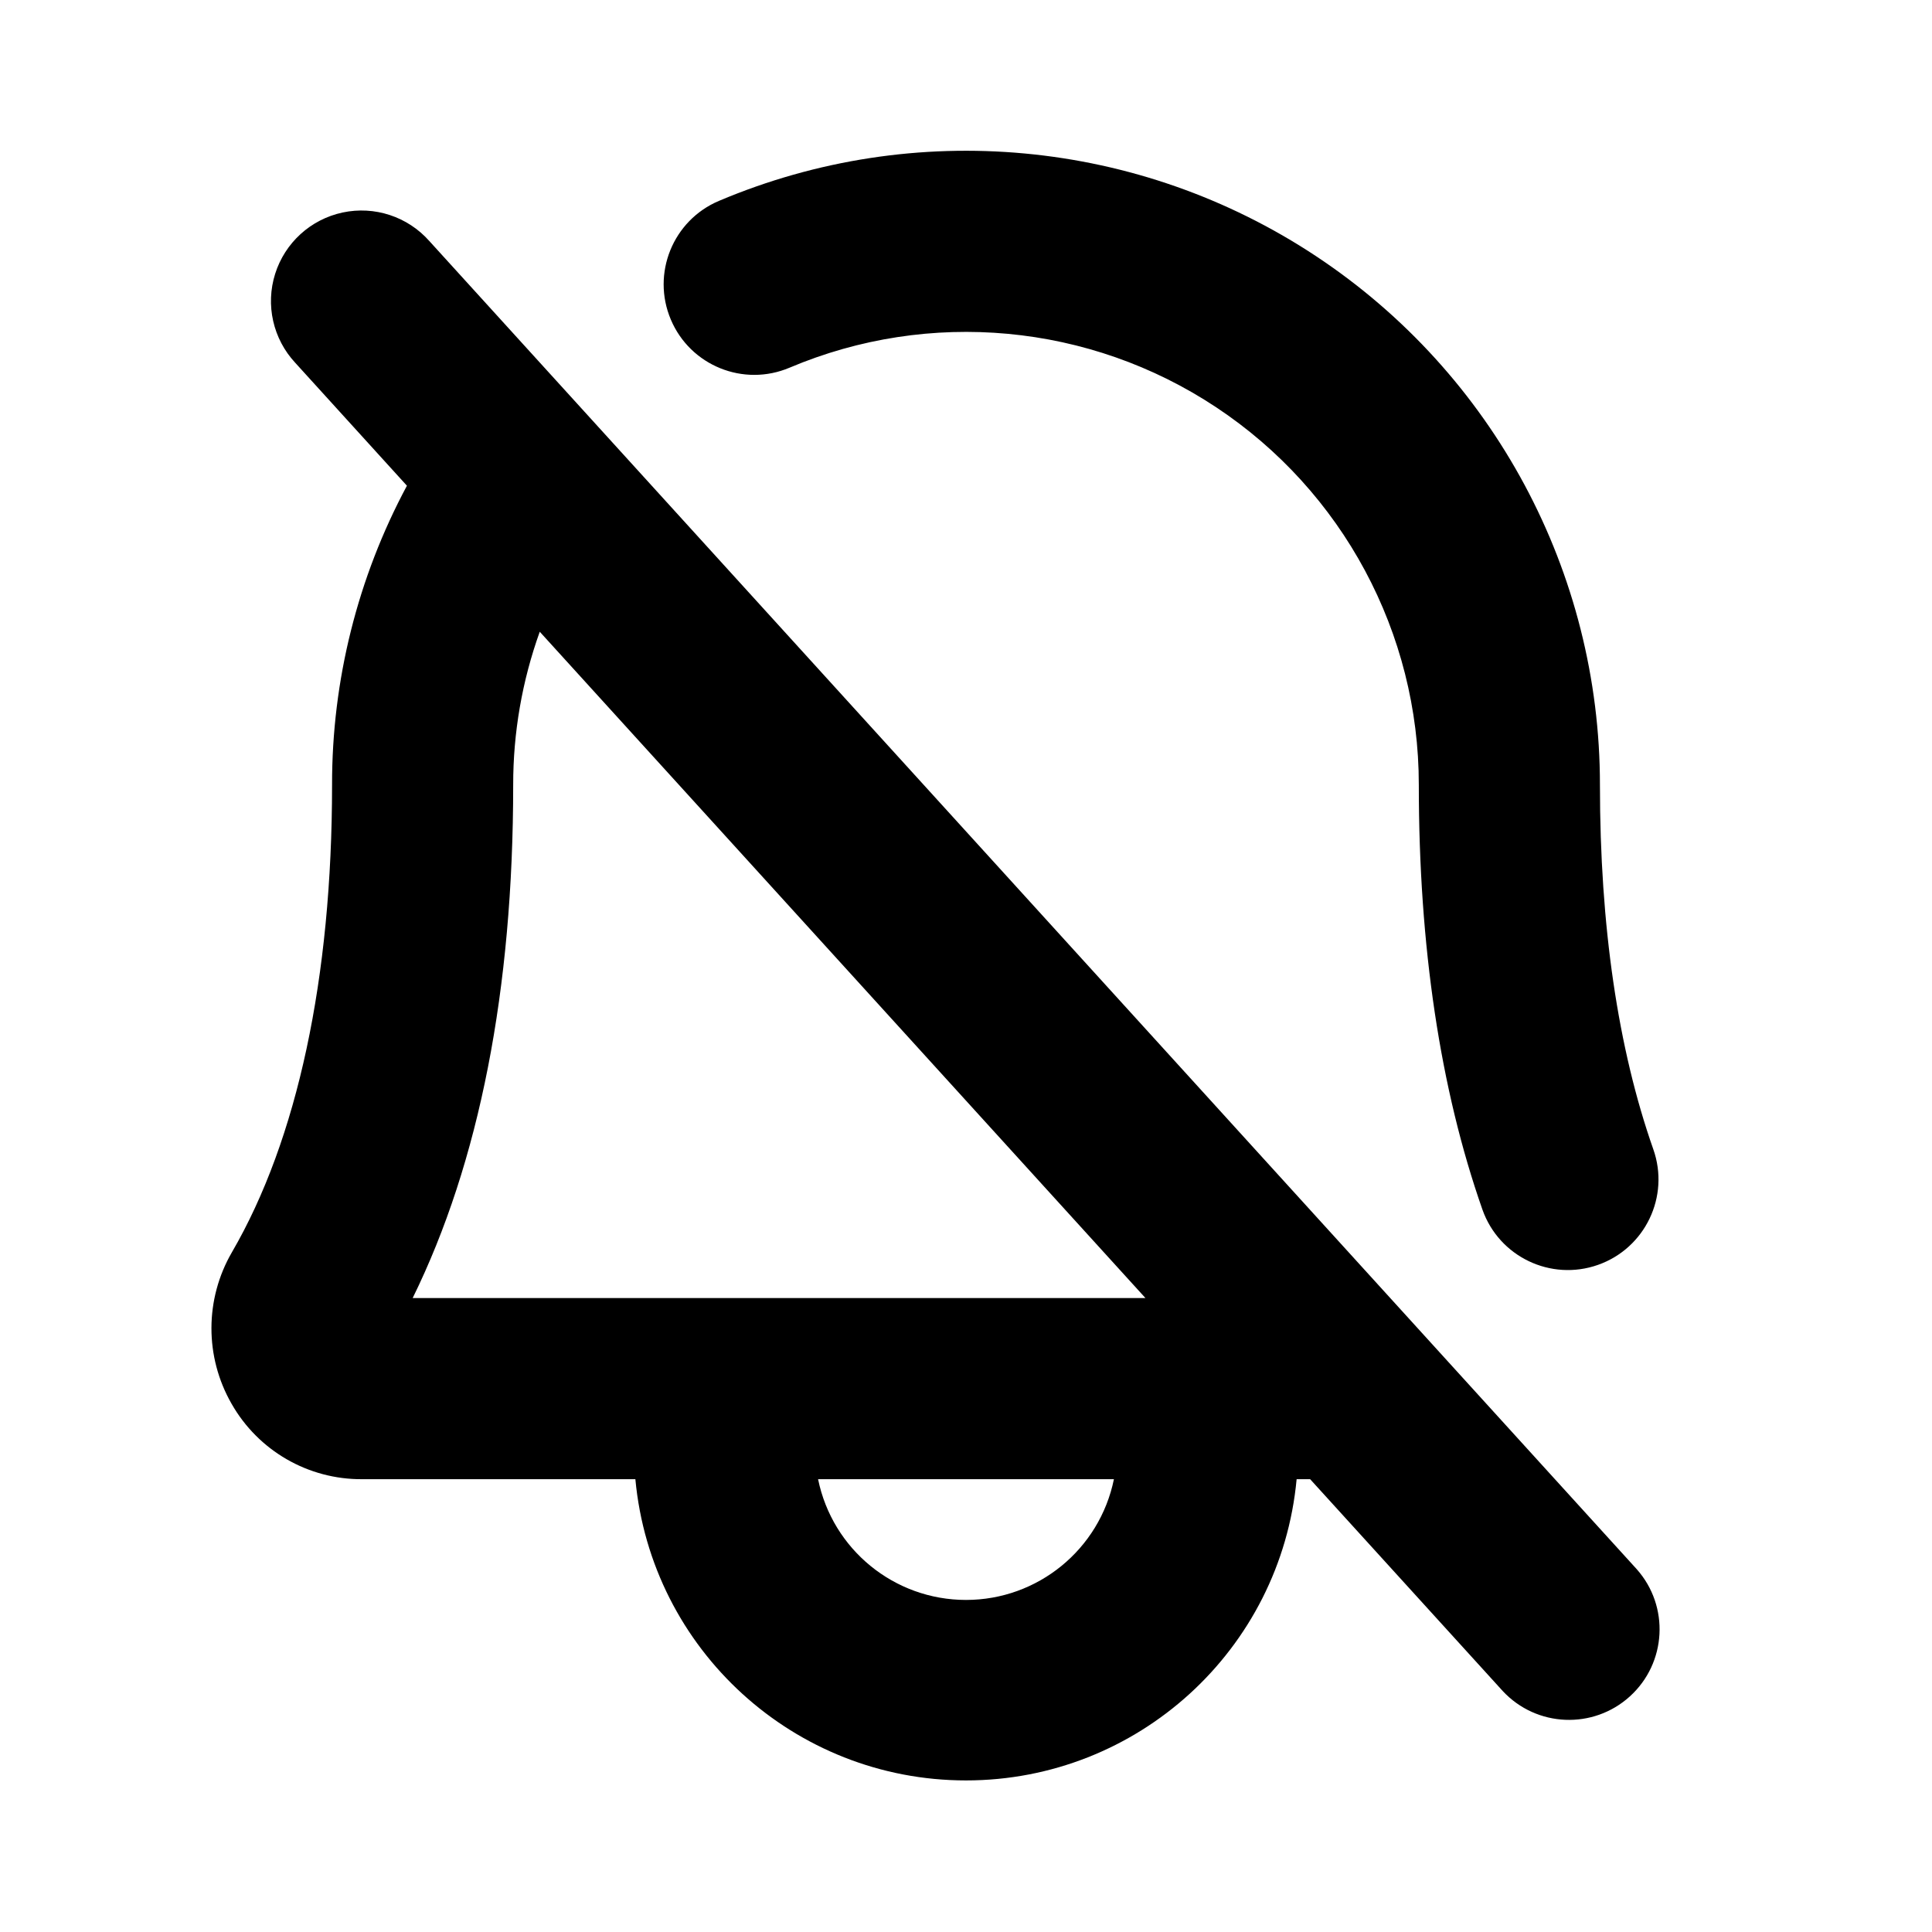
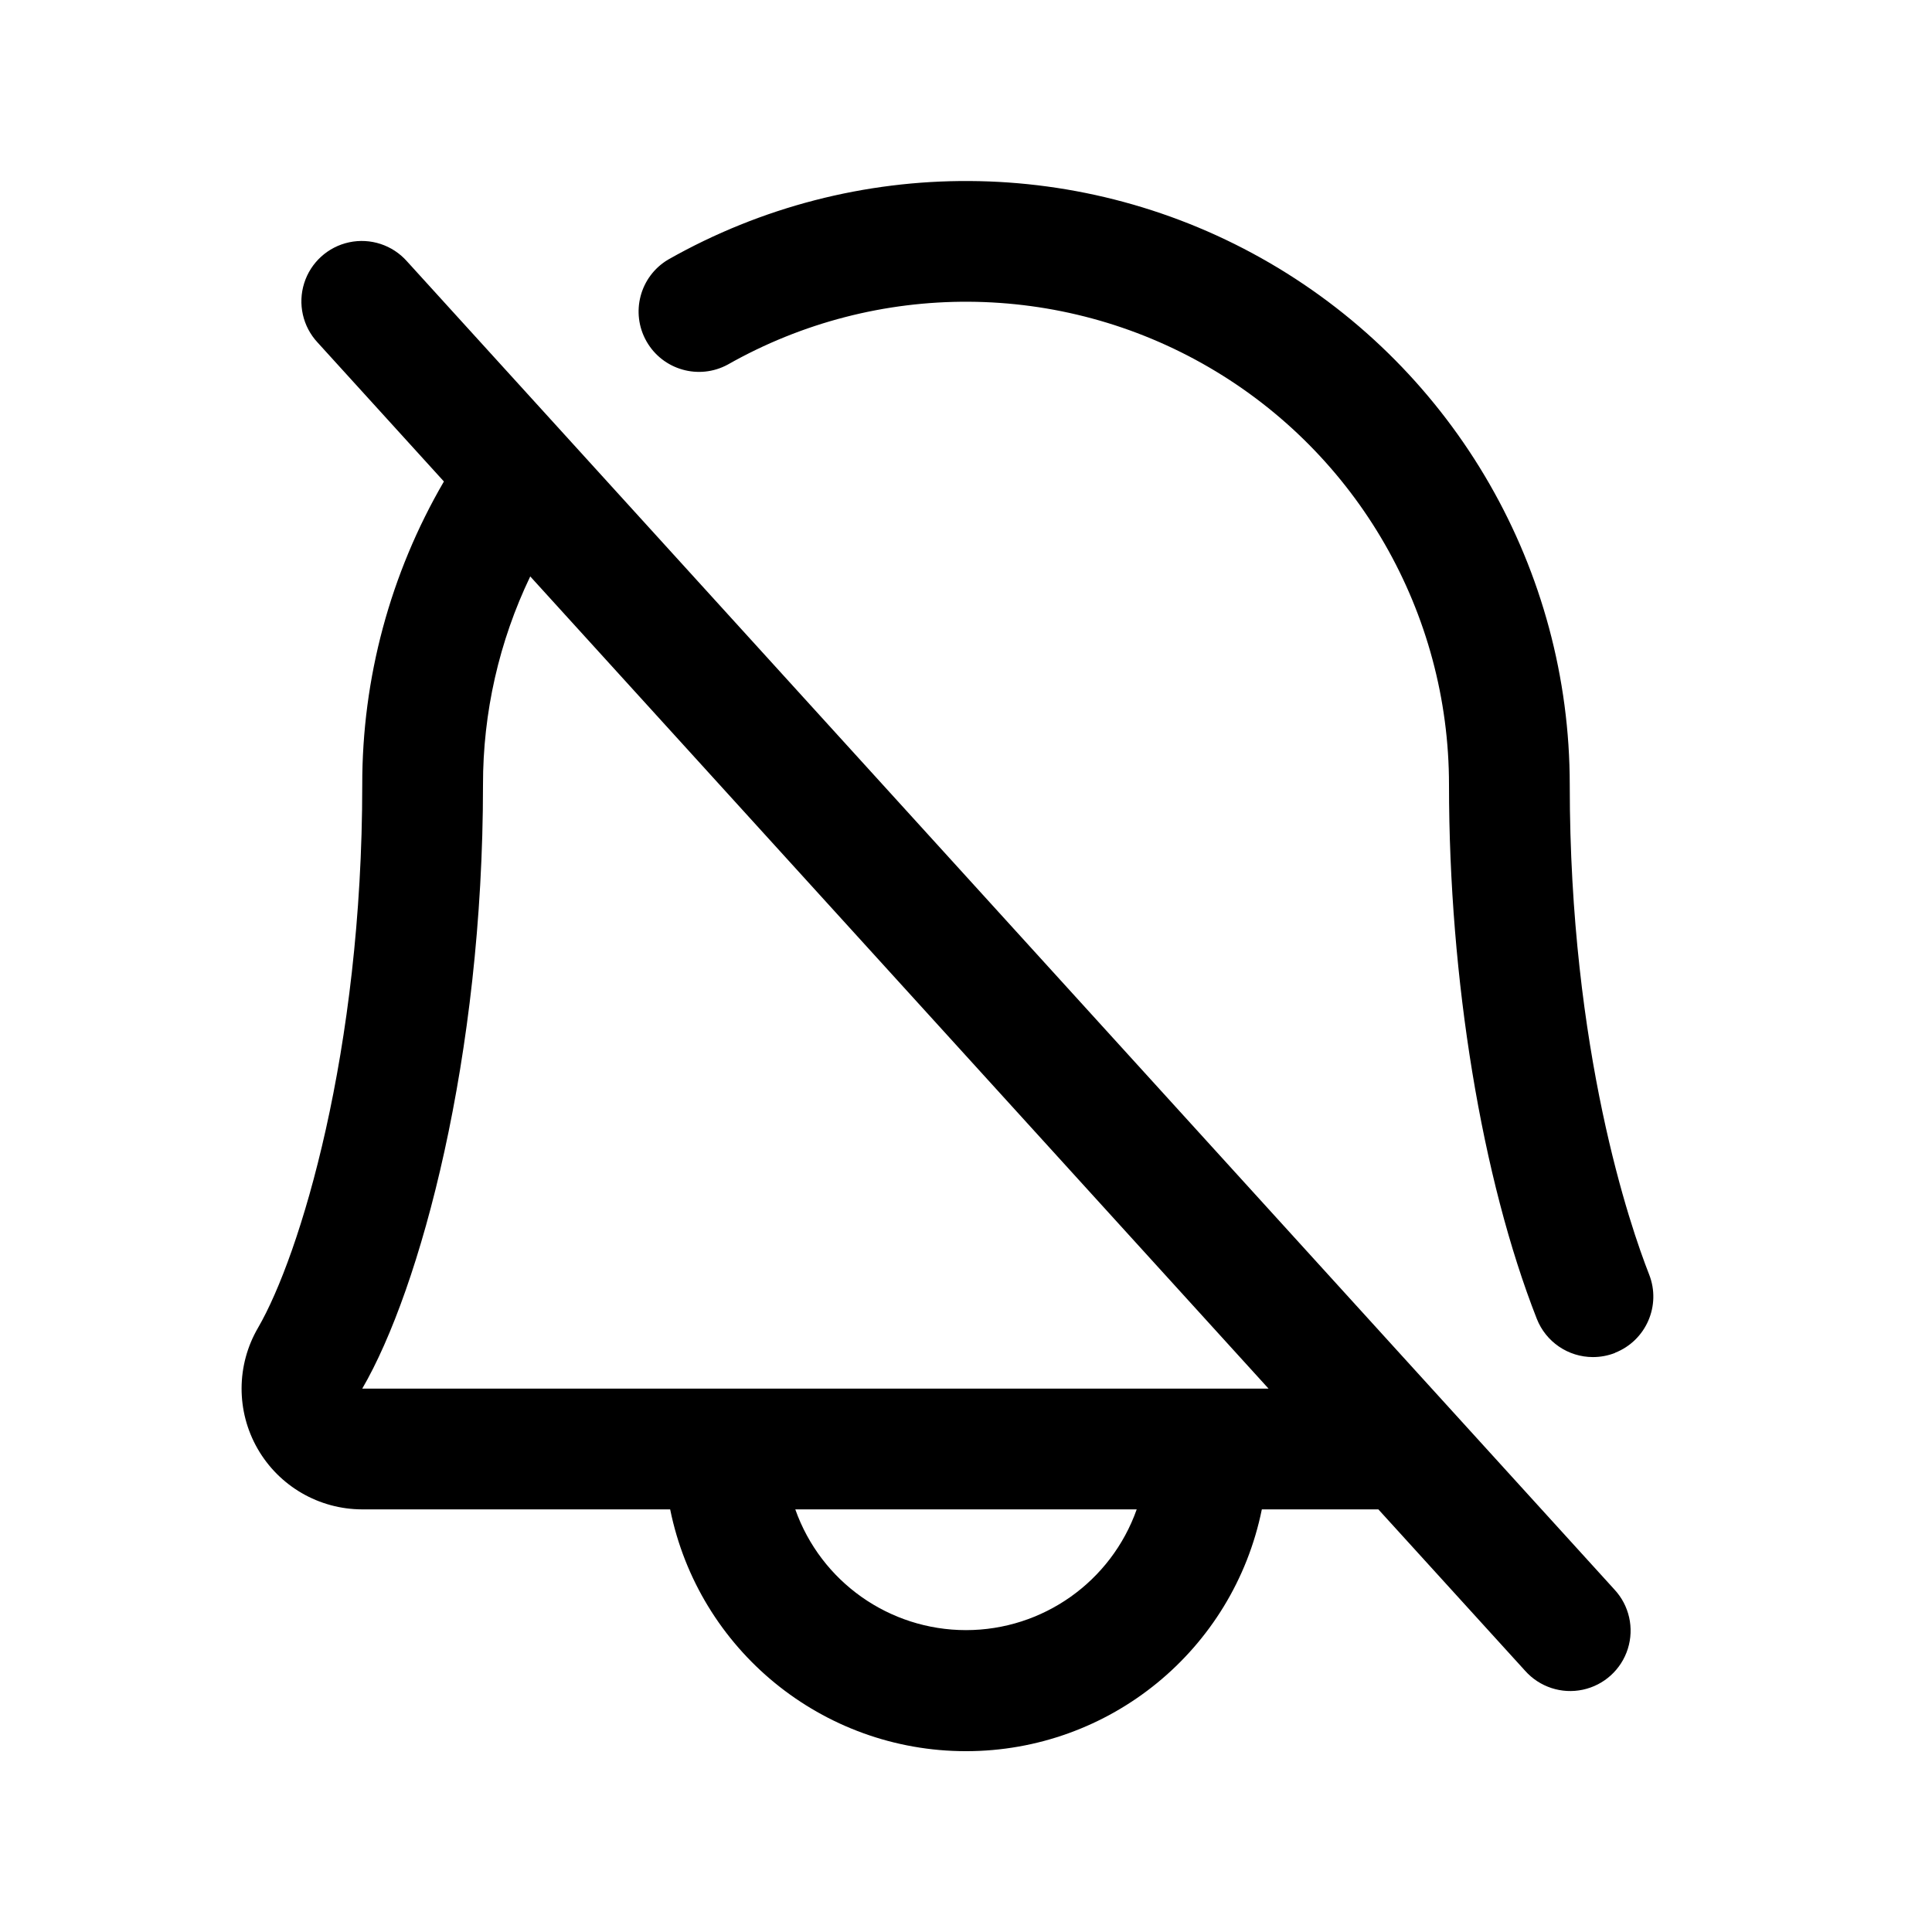
<svg xmlns="http://www.w3.org/2000/svg" width="16" height="16" viewBox="0 0 256 256">
-   <path fill="#000" d="m216.88 207.93l-160-176a12 12 0 1 0-17.76 16.14l14.8 16.29A83.6 83.6 0 0 0 44 104c0 25.58-4.59 47-13.27 61.93a20.08 20.08 0 0 0-.05 20.07A19.75 19.75 0 0 0 48 196h36.19a44 44 0 0 0 87.62 0h1.79l25.52 28.07a12 12 0 0 0 17.76-16.14M68 104a59.8 59.8 0 0 1 3.52-20.29L151.78 172h-97.1C63.52 154 68 131.14 68 104m60 108a20 20 0 0 1-19.6-16h39.2a20 20 0 0 1-19.6 16M88.89 42.35a12 12 0 0 1 6.37-15.73A84 84 0 0 1 212 104c0 18.68 2.38 34.93 7.07 48.28a12 12 0 1 1-22.64 8C190.83 144.32 188 125.4 188 104a60 60 0 0 0-83.38-55.28a12 12 0 0 1-15.73-6.37" />
+   <path fill="#000" d="M53.92 34.62a8 8 0 1 0-11.84 10.76L58.82 63.8A79.6 79.6 0 0 0 48 104c0 35.34-8.26 62.38-13.81 71.94A16 16 0 0 0 48 200h40.8a40 40 0 0 0 78.4 0h15.44l19.44 21.38a8 8 0 1 0 11.84-10.76ZM128 216a24 24 0 0 1-22.62-16h45.24A24 24 0 0 1 128 216m-80-32c7.7-13.24 16-43.92 16-80a63.65 63.65 0 0 1 6.26-27.62L168.09 184Zm166-4.73a8.1 8.1 0 0 1-2.93.55a8 8 0 0 1-7.44-5.08C196.35 156.19 192 129.75 192 104a64 64 0 0 0-95.57-55.69a8 8 0 0 1-7.9-13.91A80 80 0 0 1 208 104c0 35.35 8.05 58.59 10.52 64.88a8 8 0 0 1-4.52 10.37Z" />
</svg>
